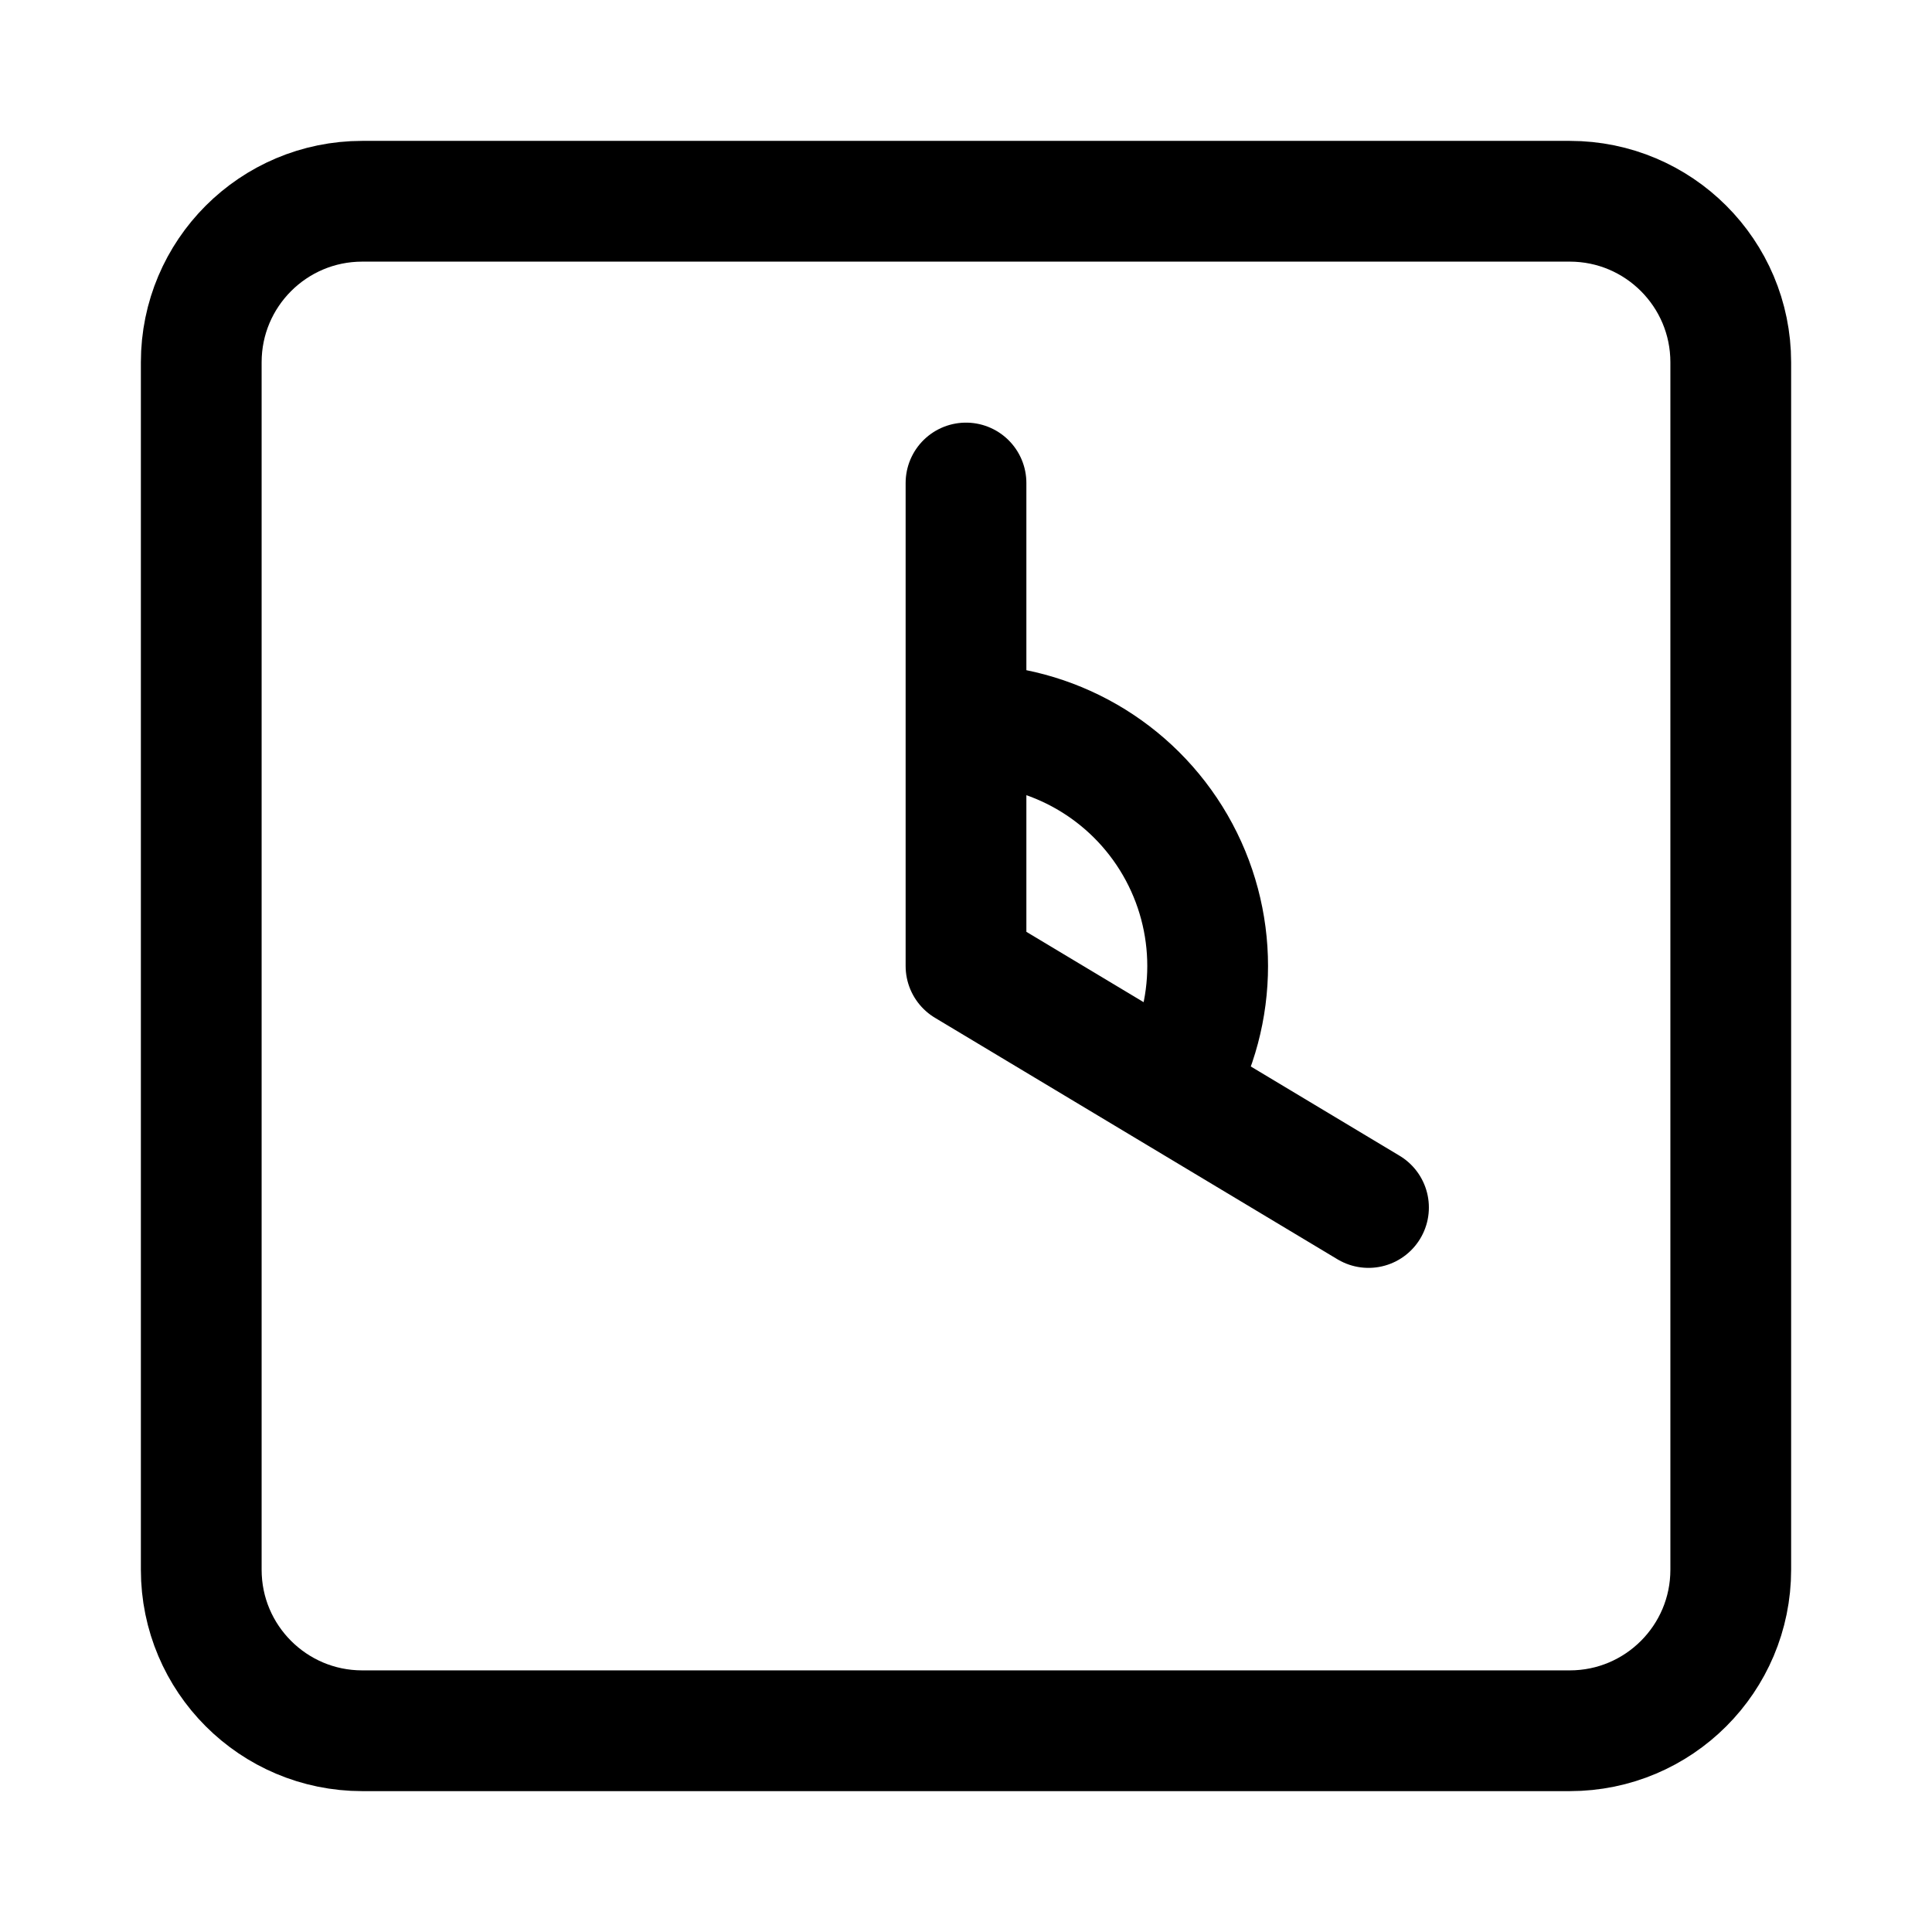
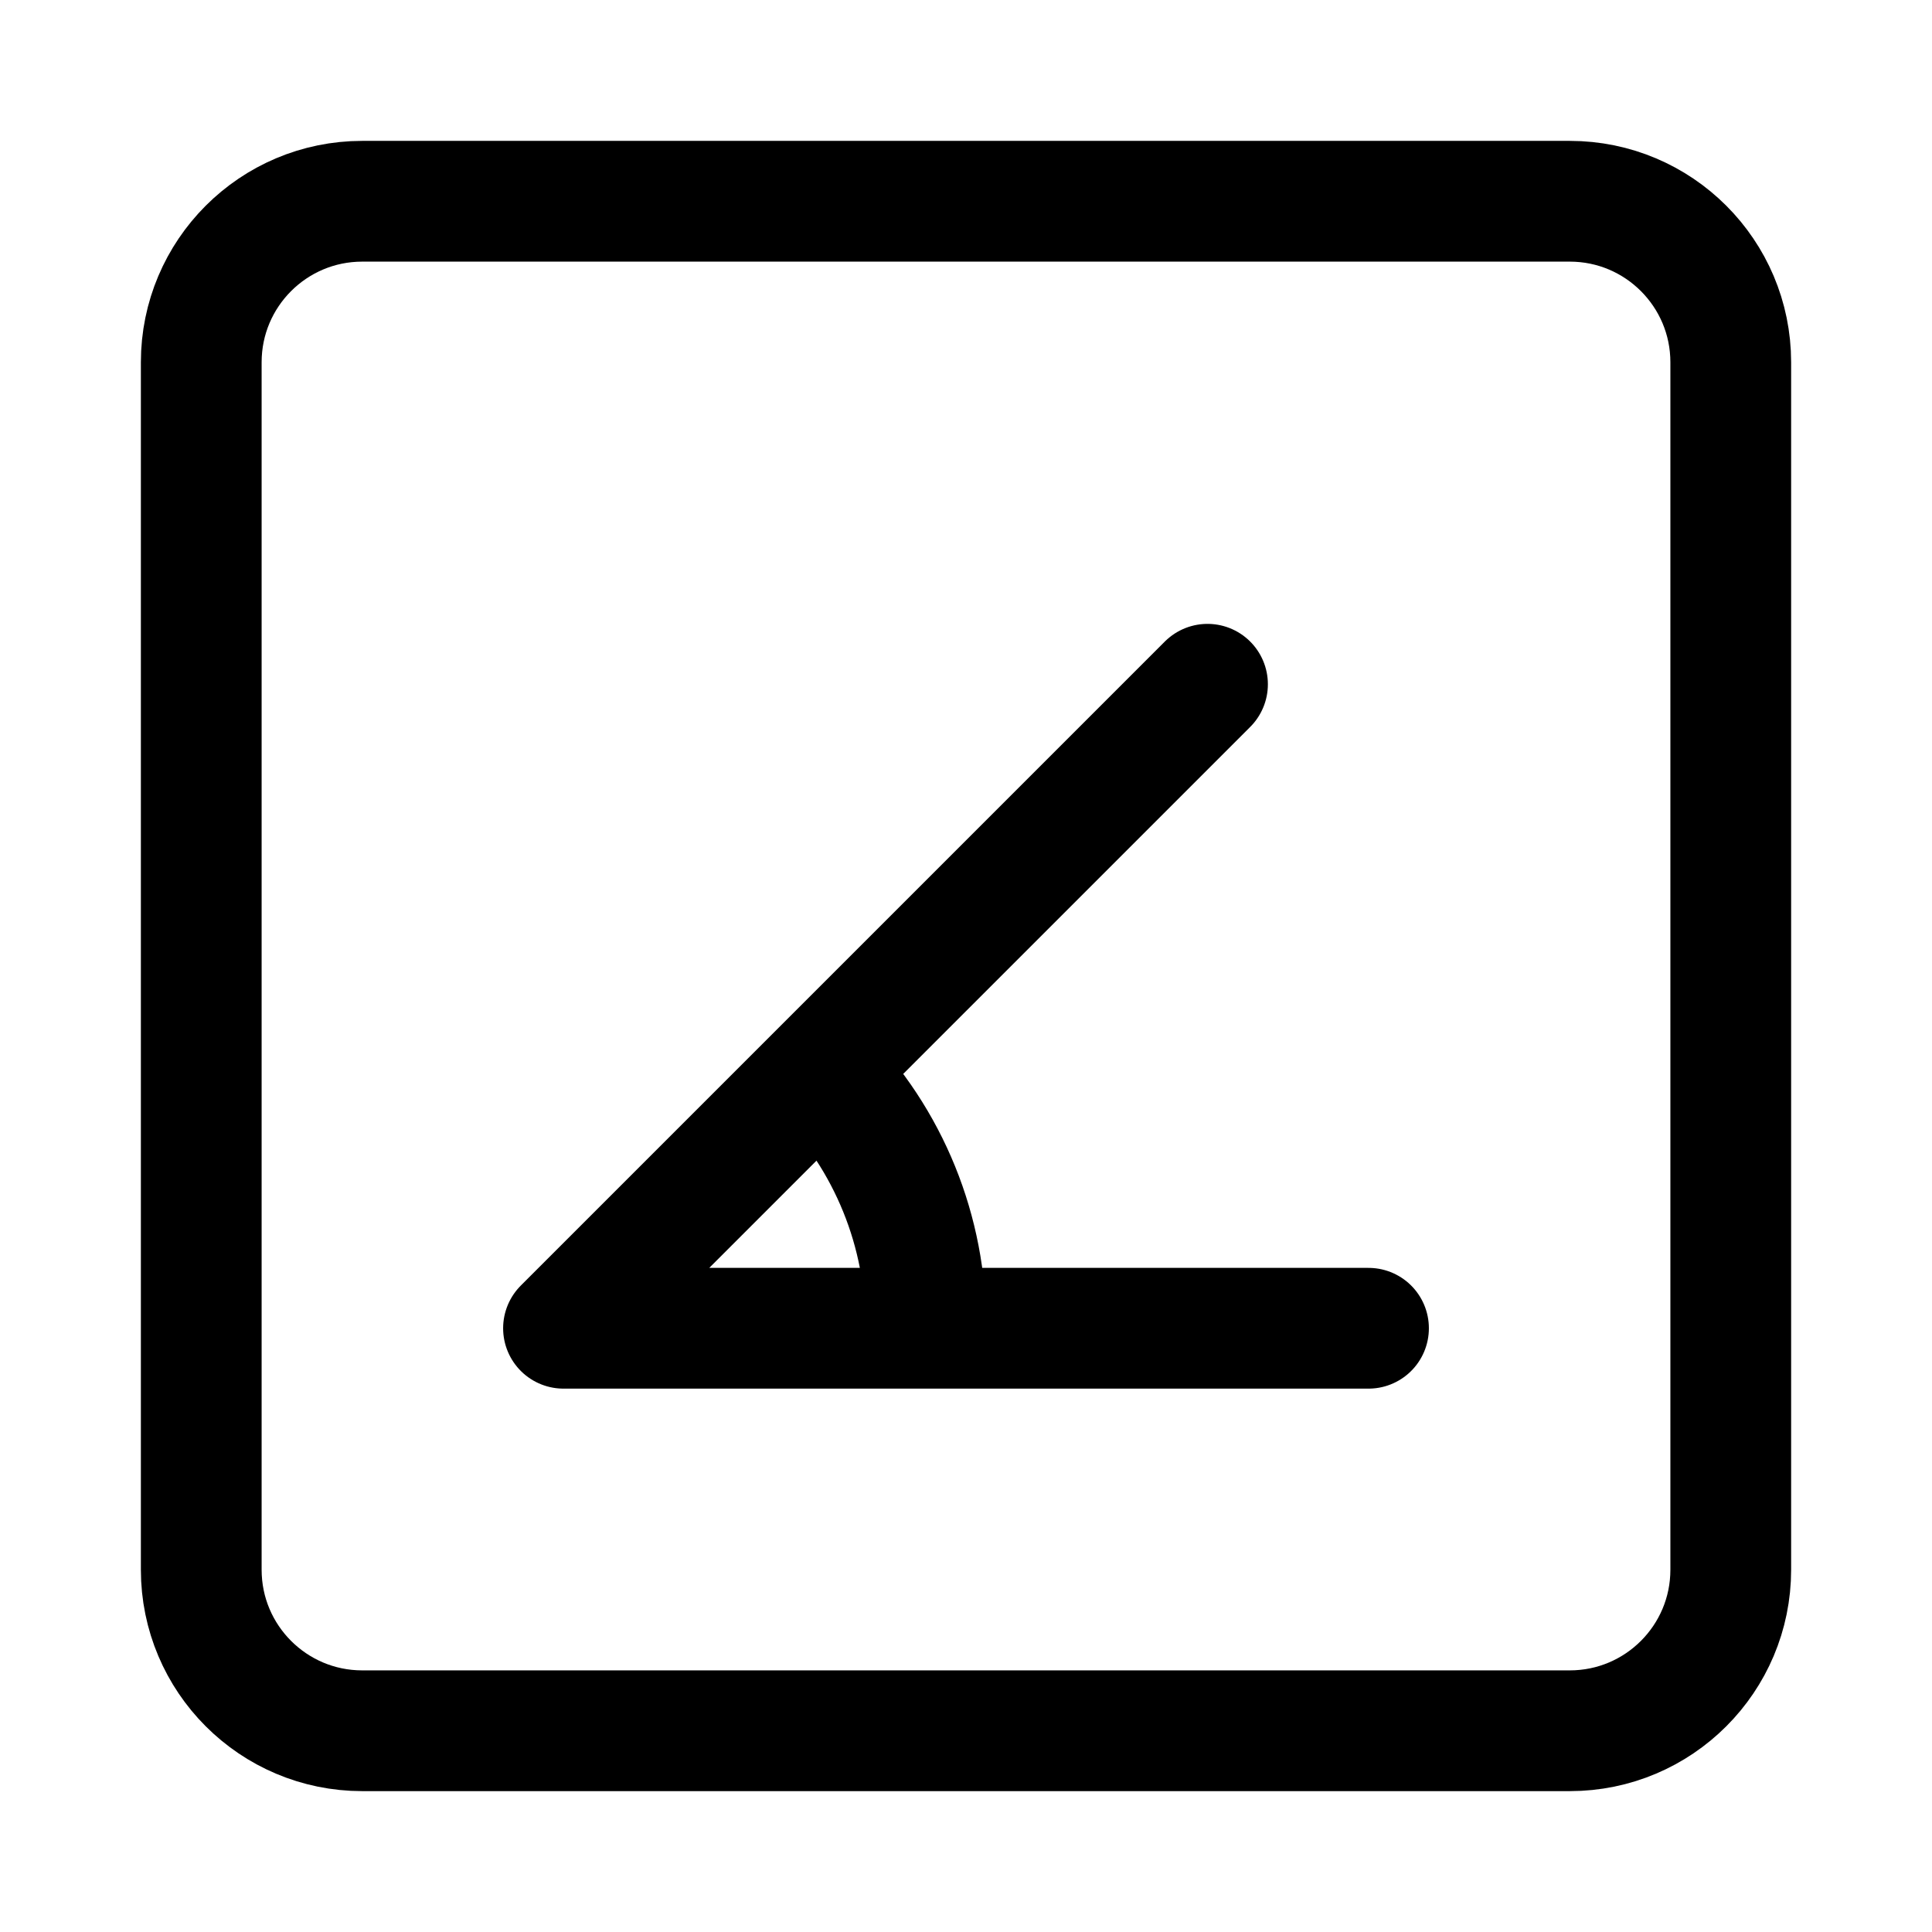
<svg xmlns="http://www.w3.org/2000/svg" viewBox="0 0 256 256">
  <g transform="scale(10.6667)" fill="none" stroke="currentColor" stroke-width="1.5" stroke-linecap="round" stroke-linejoin="round">
    <rect width="19" height="19" x="2.5" y="2.5" rx="2" />
-     <path d="M12 12V6M12 12l5 3M12 9a3 3 0 0 1 2.6 4.5" />
+     <path d="M17 16.5H7l8-8M11.5 16.5a4.5 4.5 0 0 0-1.3-3.2" />
  </g>
</svg>
